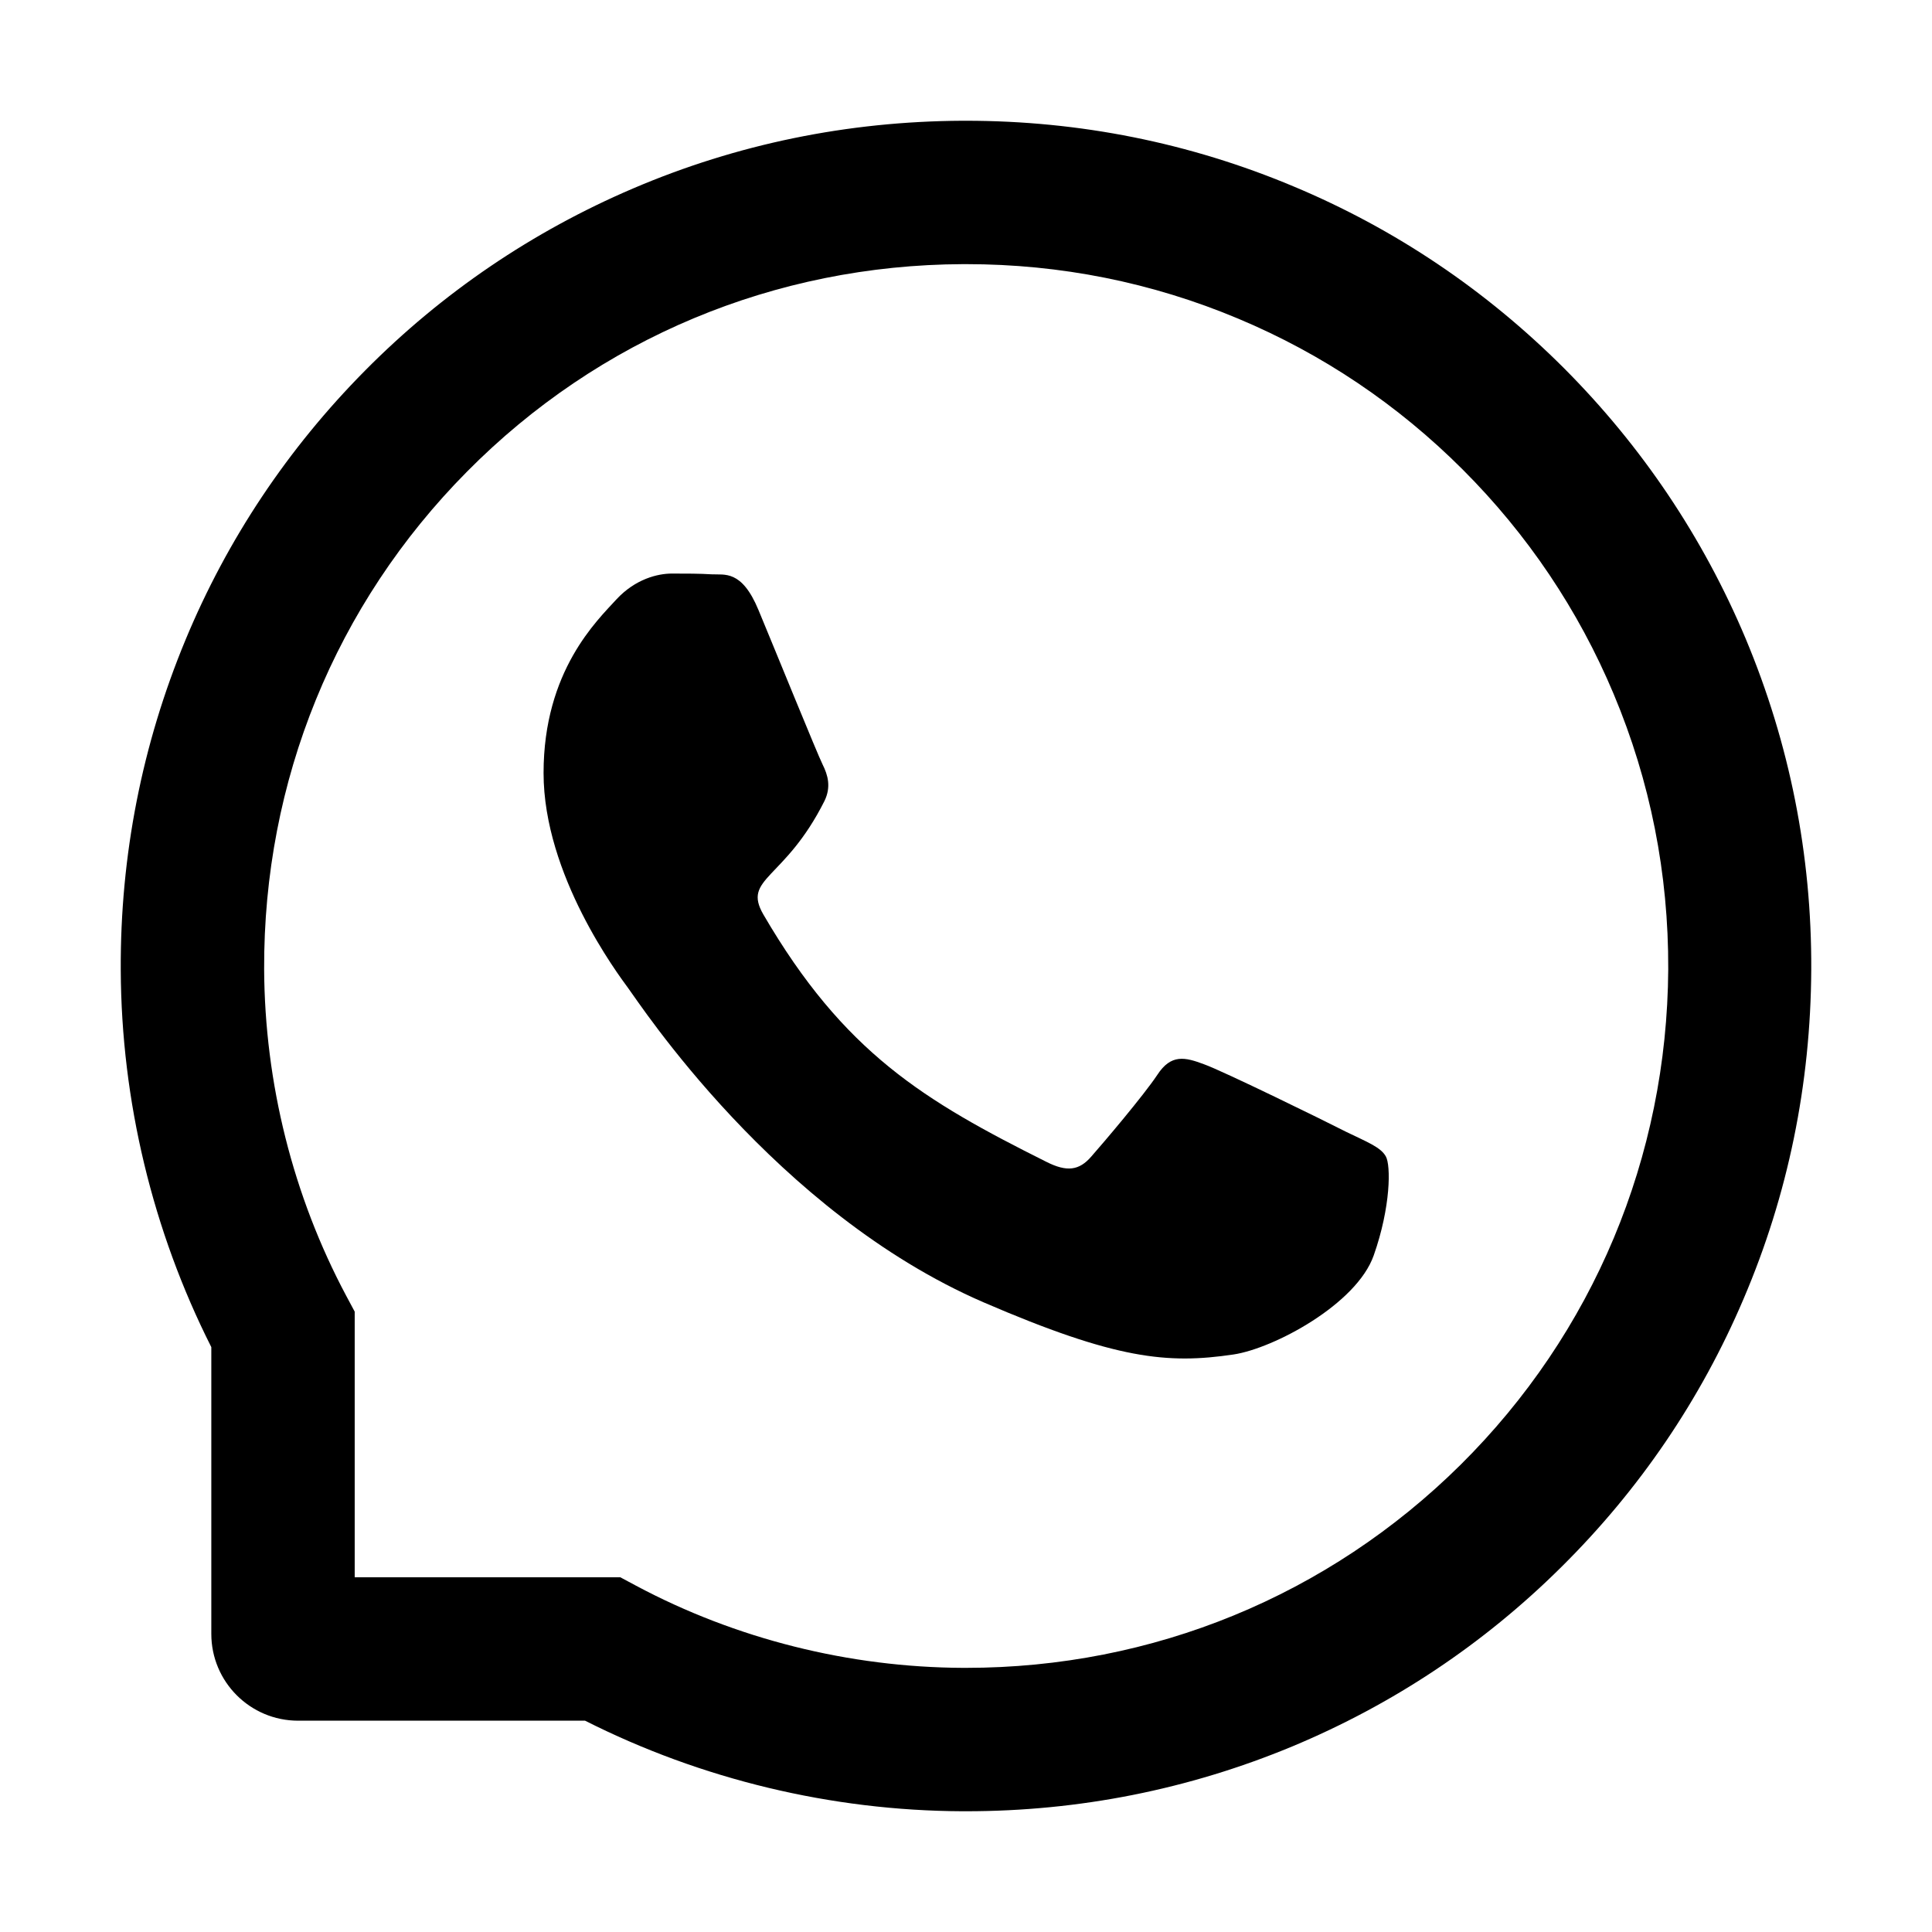
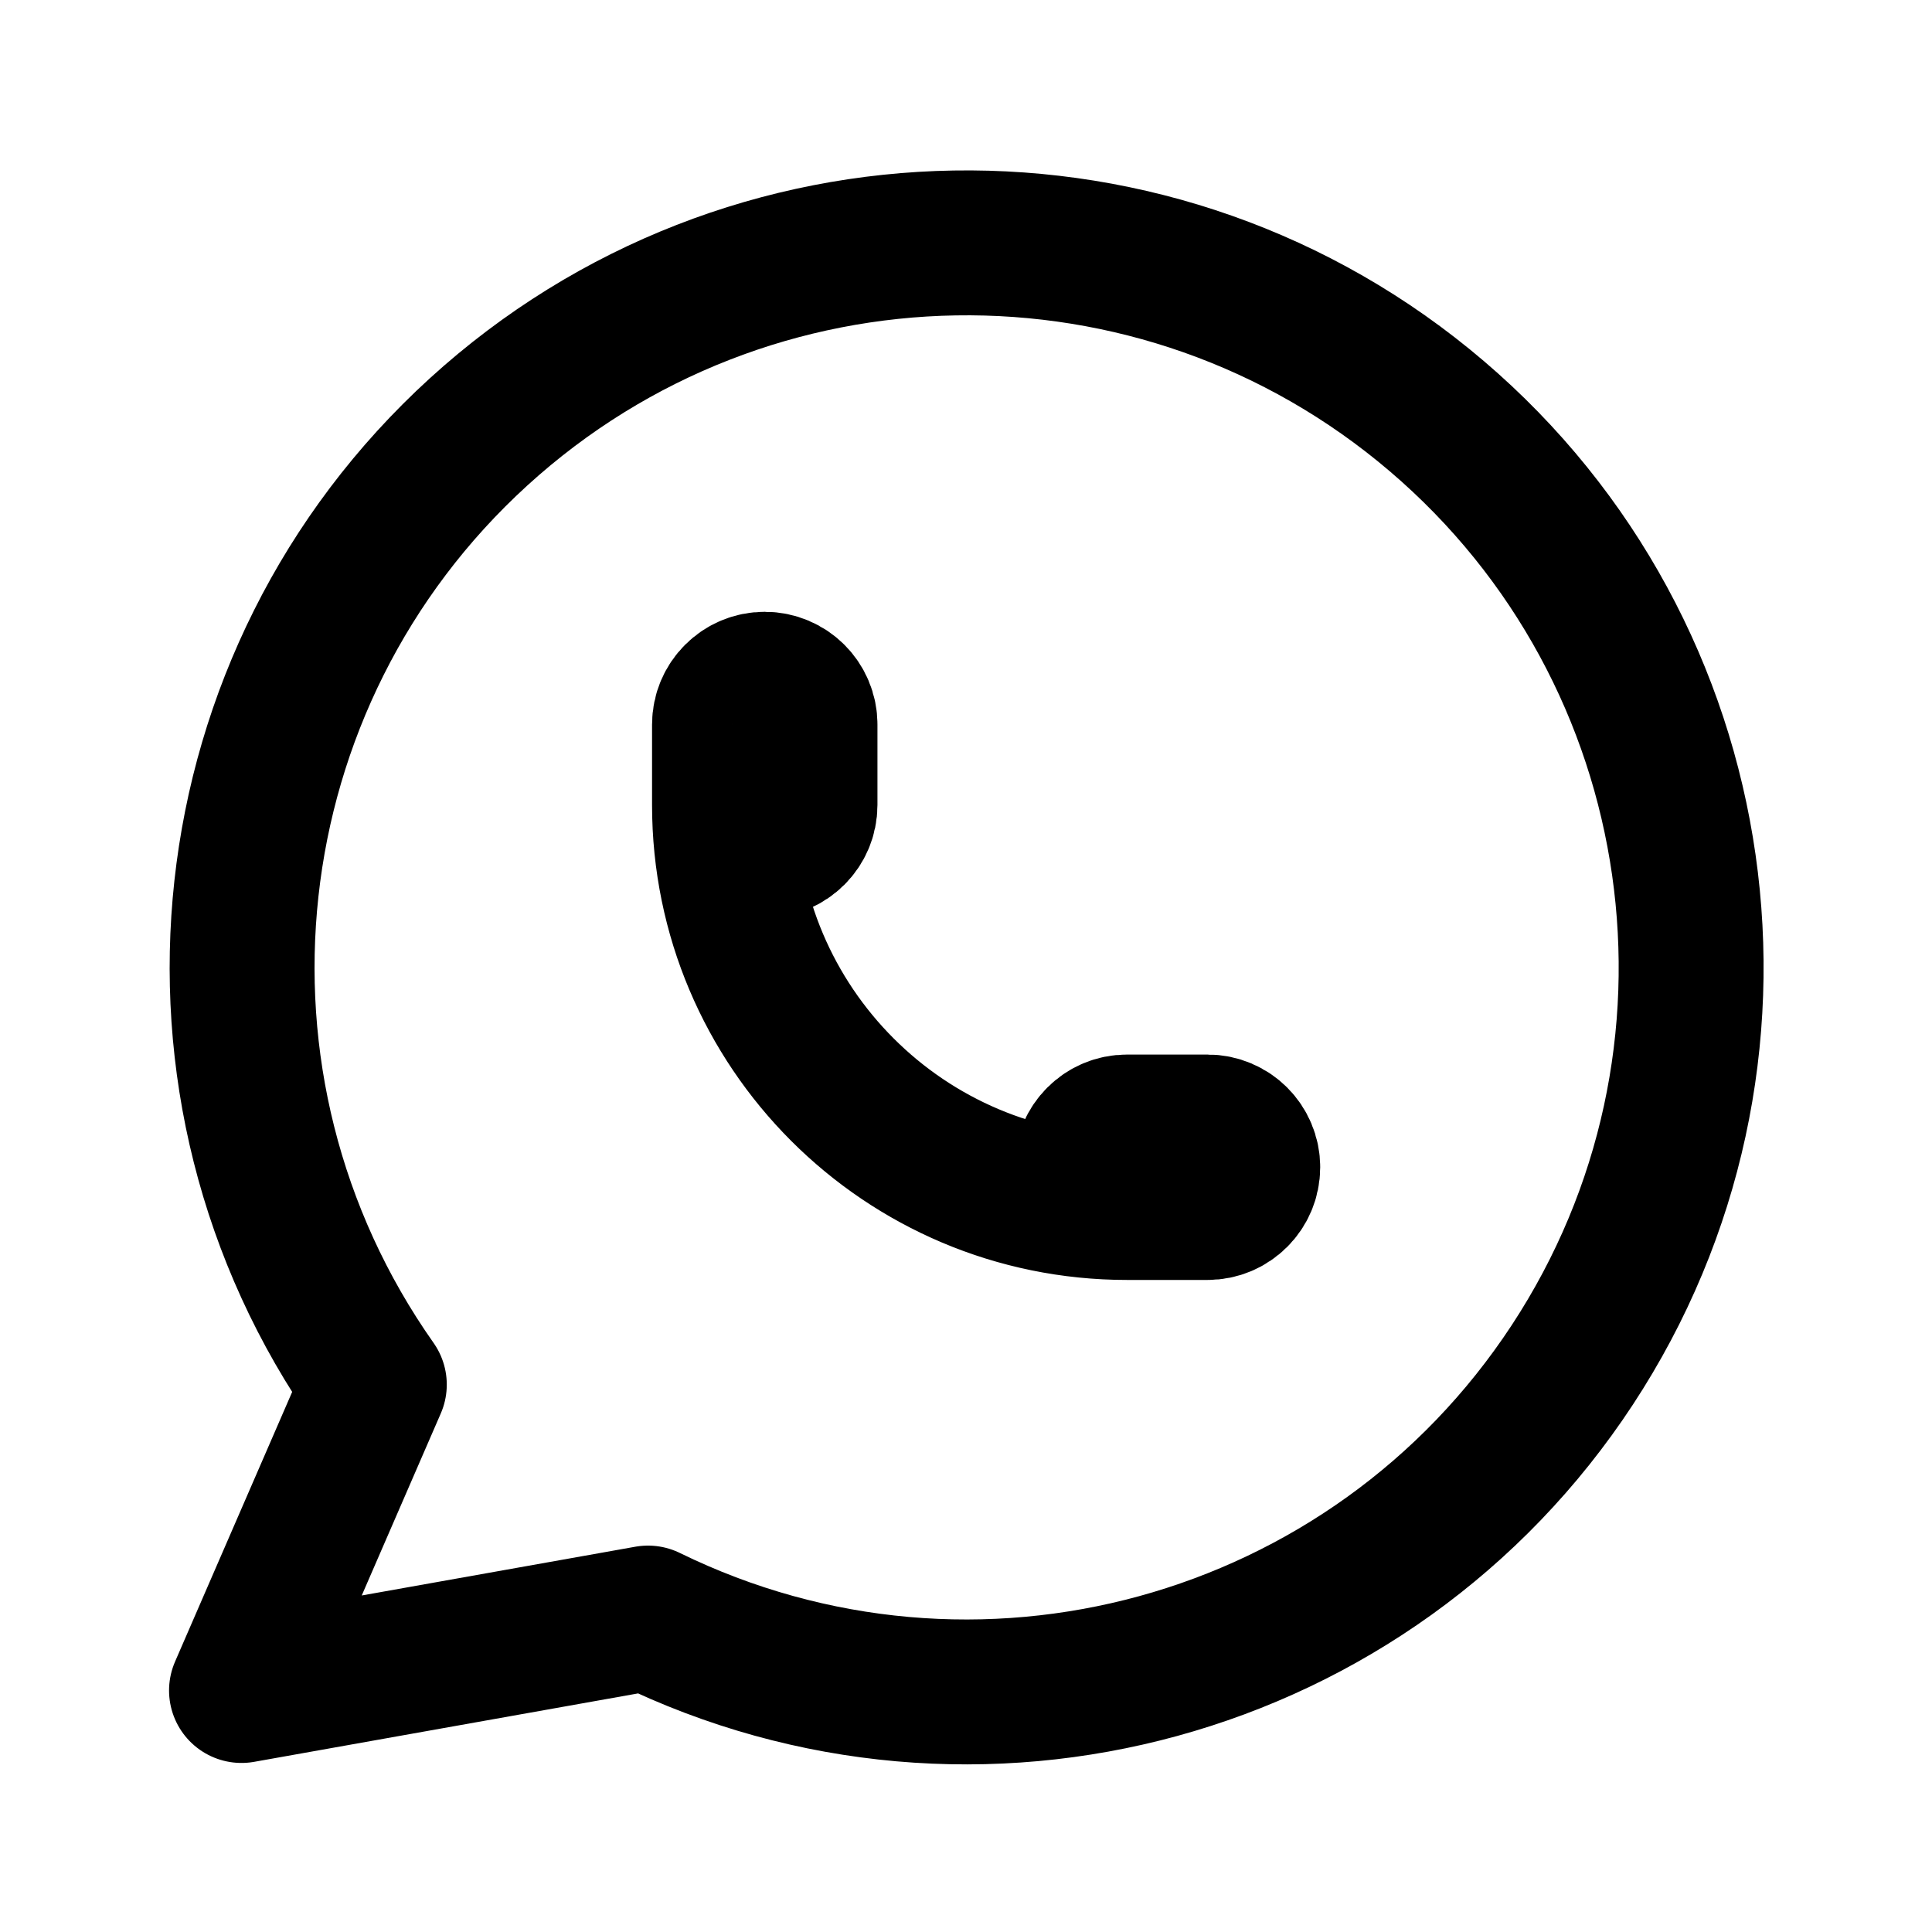
- <svg xmlns="http://www.w3.org/2000/svg" fill="currentColor" width="20px" height="20px" viewBox="0 0 1024 1024" version="1.1" p-id="14972">
-   <defs>
-     <style type="text/css" />
-   </defs>
-   <path d="M713.5 599.9c-10.9-5.6-65.2-32.2-75.3-35.8-10.1-3.8-17.5-5.6-24.8 5.6-7.4 11.1-28.4 35.8-35 43.3-6.4 7.4-12.9 8.3-23.8 2.8-64.8-32.4-107.3-57.8-150-131.1-11.3-19.5 11.3-18.1 32.4-60.2 3.6-7.4 1.8-13.7-1-19.3-2.8-5.6-24.8-59.8-34-81.9-8.9-21.5-18.1-18.5-24.8-18.9-6.4-0.4-13.7-0.4-21.1-0.4-7.4 0-19.3 2.8-29.4 13.7-10.1 11.1-38.6 37.8-38.6 92s39.5 106.7 44.9 114.1c5.6 7.4 77.7 118.6 188.4 166.5 70 30.2 97.4 32.8 132.4 27.6 21.3-3.2 65.2-26.6 74.3-52.5 9.1-25.8 9.1-47.9 6.4-52.5-2.7-4.9-10.1-7.7-21-13z" p-id="14973" fill="currentColor" />
-   <path d="M925.2 338.4c-22.6-53.7-55-101.9-96.3-143.3-41.3-41.3-89.5-73.8-143.3-96.3C630.6 75.7 572.2 64 512 64h-2c-60.6 0.3-119.3 12.3-174.5 35.9-53.3 22.8-101.1 55.2-142 96.5-40.9 41.3-73 89.3-95.2 142.8-23 55.4-34.6 114.3-34.3 174.9 0.3 69.4 16.9 138.3 48 199.9v152c0 25.4 20.6 46 46 46h152.1c61.6 31.1 130.5 47.7 199.9 48h2.1c59.9 0 118-11.6 172.7-34.3 53.5-22.3 101.6-54.3 142.8-95.2 41.3-40.9 73.8-88.7 96.5-142 23.6-55.2 35.6-113.9 35.9-174.5 0.3-60.9-11.5-120-34.8-175.6z m-151.1 438C704 845.8 611 884 512 884h-1.7c-60.3-0.3-120.2-15.3-173.1-43.5l-8.4-4.5H188V695.2l-4.5-8.4C155.3 633.9 140.3 574 140 513.7c-0.4-99.7 37.7-193.3 107.6-263.8 69.8-70.5 163.1-109.5 262.8-109.9h1.7c50 0 98.5 9.7 144.2 28.9 44.6 18.7 84.6 45.6 119 80 34.3 34.3 61.3 74.4 80 119 19.4 46.2 29.1 95.2 28.9 145.8-0.6 99.6-39.7 192.9-110.1 262.7z" p-id="14974" fill="currentColor" />
+ <svg xmlns="http://www.w3.org/2000/svg" width="20" height="20" viewBox="0 0 24 24" fill="none" stroke="currentColor" stroke-width="1.8" stroke-linecap="round" stroke-linejoin="round">
+   <path d="M3 21l1.65 -3.8a9 9 0 1 1 3.4 2.9l-5.05 .9" />
+   <path d="M9 10a.5 .5 0 0 0 1 0v-1a.5 .5 0 0 0 -1 0v1a5 5 0 0 0 5 5h1a.5 .5 0 0 0 0 -1h-1a.5 .5 0 0 0 0 1" />
</svg>
